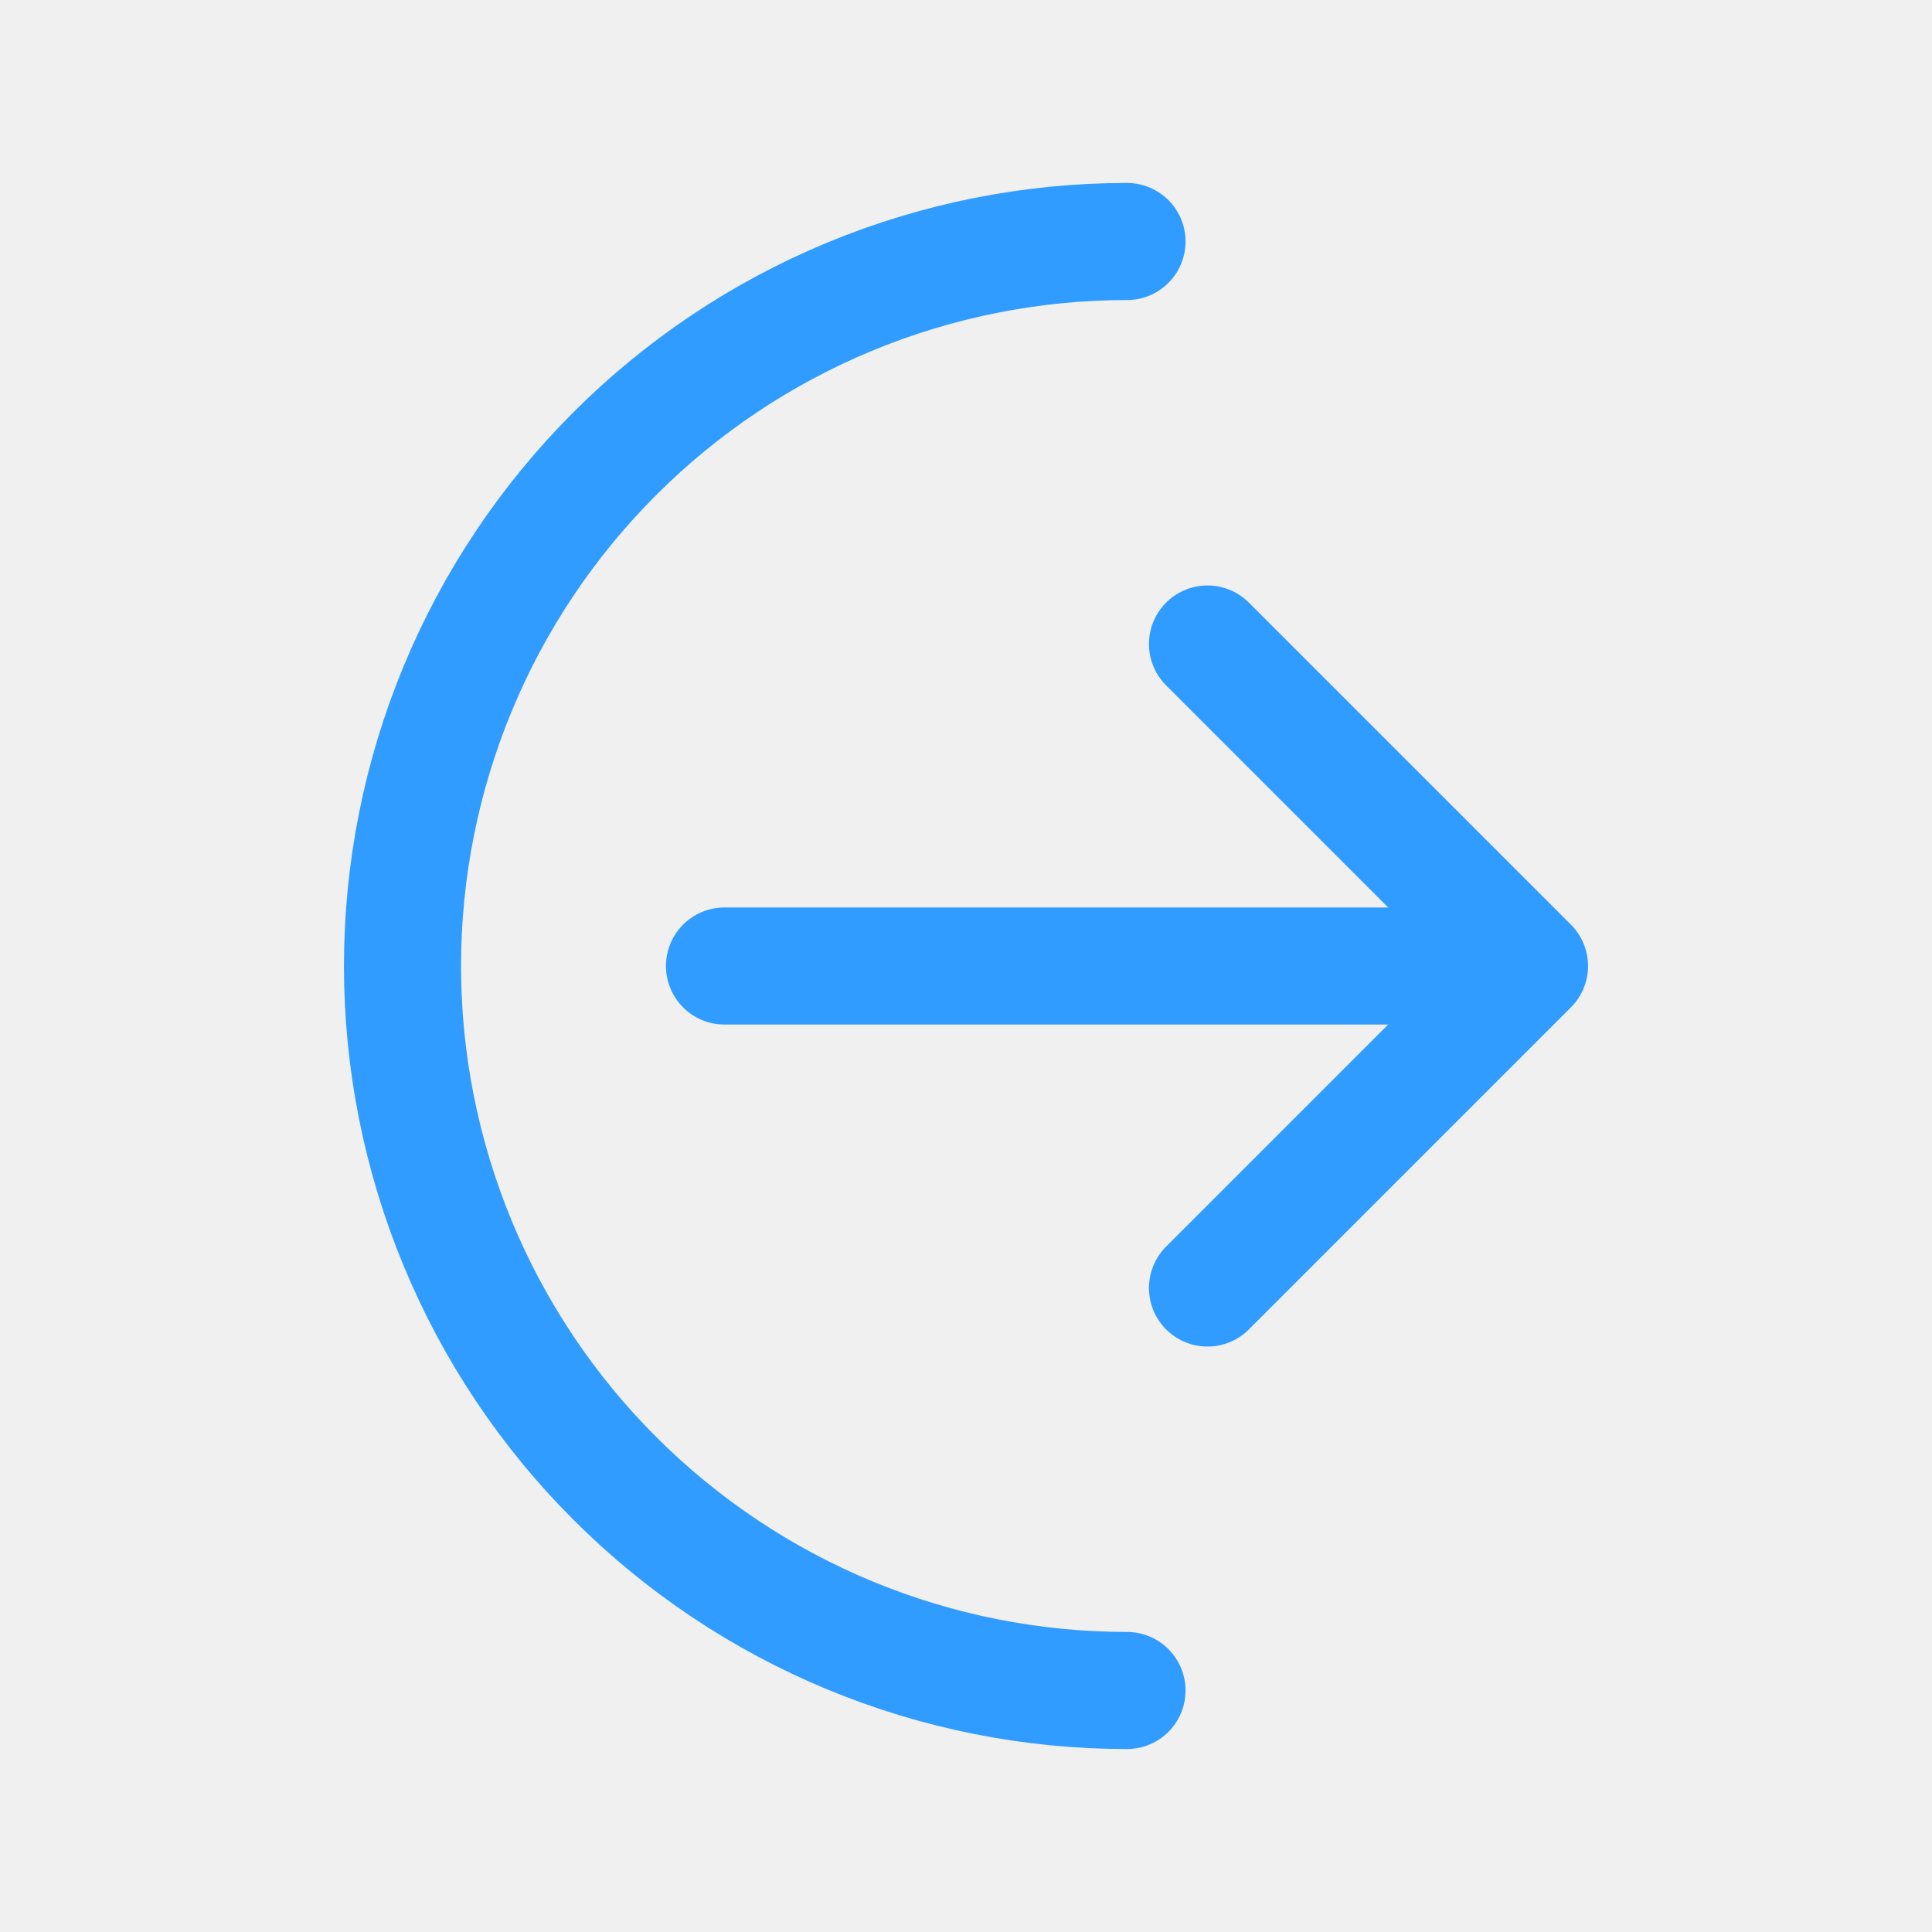
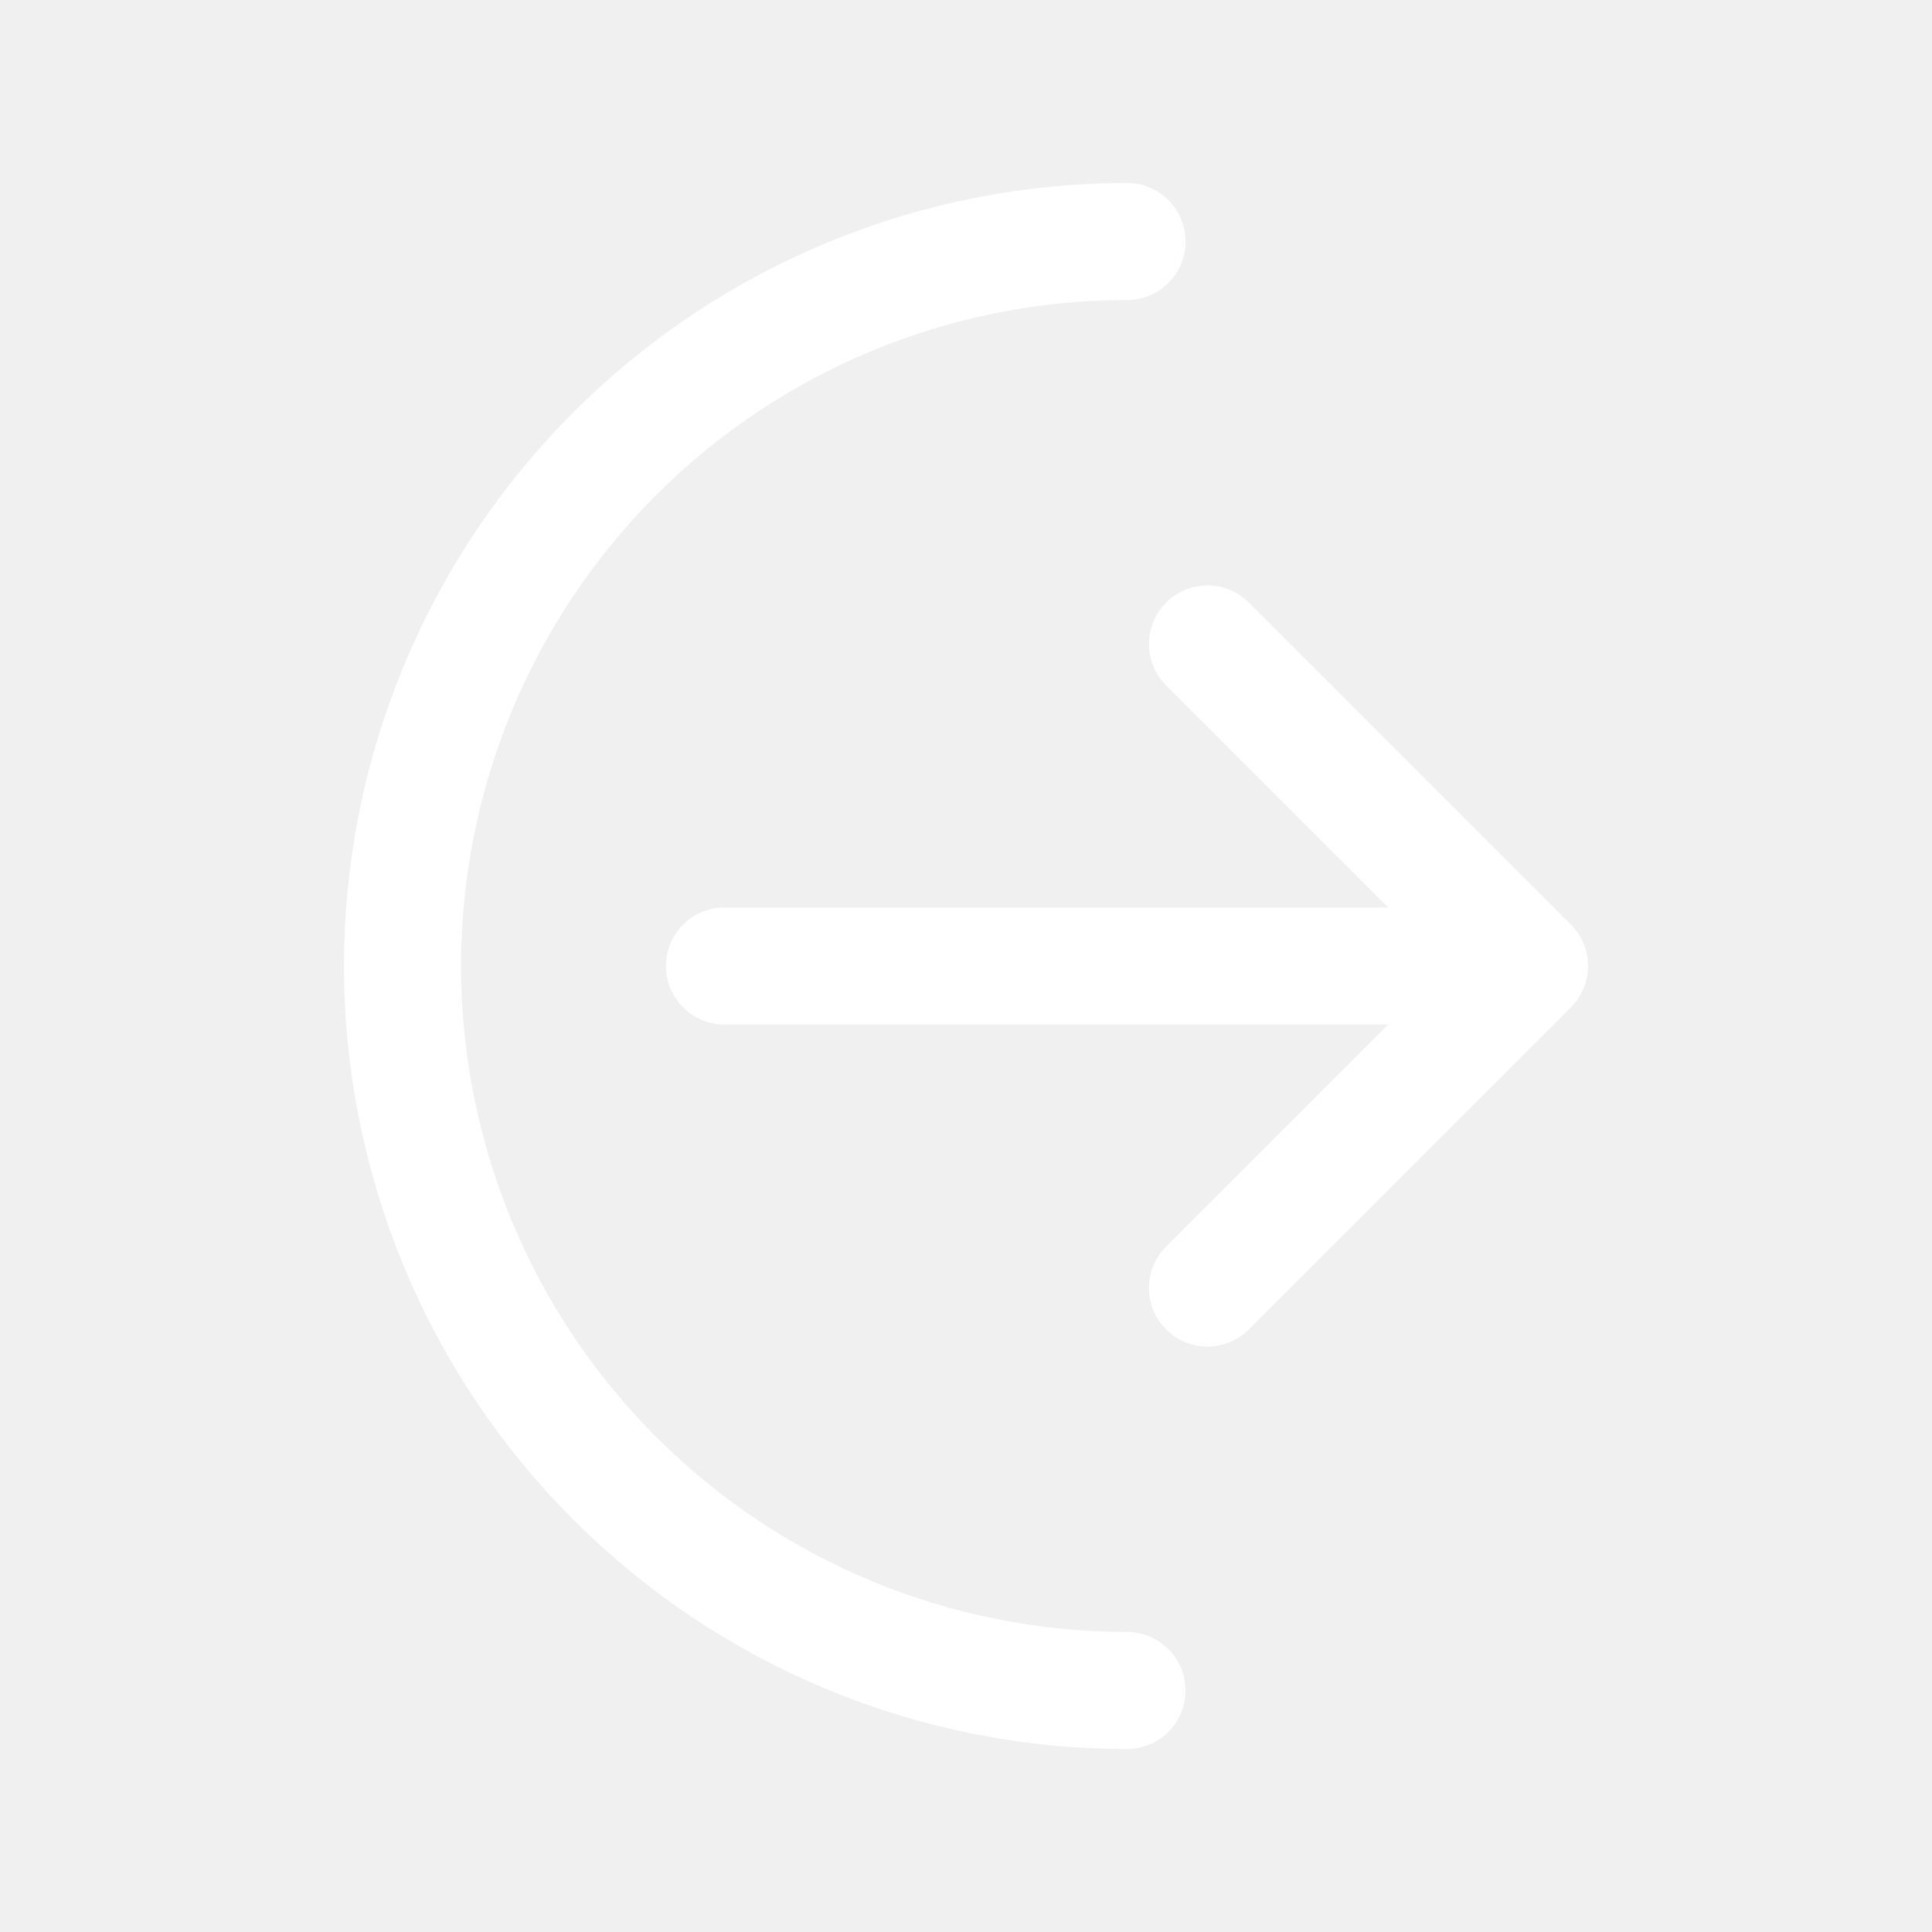
<svg xmlns="http://www.w3.org/2000/svg" width="33" height="33" viewBox="0 0 33 33" fill="none">
-   <path d="M26.125 16.5L20.625 11M26.125 16.5L20.625 22M26.125 16.5H12.375M19.25 28.875C17.625 28.875 16.016 28.555 14.514 27.933C13.013 27.311 11.649 26.4 10.5 25.25C9.35 24.101 8.439 22.737 7.817 21.236C7.195 19.734 6.875 18.125 6.875 16.5C6.875 14.875 7.195 13.266 7.817 11.764C8.439 10.263 9.35 8.899 10.5 7.75C11.649 6.6 13.013 5.689 14.514 5.067C16.016 4.445 17.625 4.125 19.25 4.125" stroke="#309CFF" stroke-width="2" stroke-linecap="round" stroke-linejoin="round" />
+   <path d="M26.125 16.5L20.625 11M26.125 16.5L20.625 22M26.125 16.5H12.375M19.25 28.875C17.625 28.875 16.016 28.555 14.514 27.933C13.013 27.311 11.649 26.4 10.5 25.25C9.35 24.101 8.439 22.737 7.817 21.236C7.195 19.734 6.875 18.125 6.875 16.5C6.875 14.875 7.195 13.266 7.817 11.764C8.439 10.263 9.35 8.899 10.5 7.75C11.649 6.6 13.013 5.689 14.514 5.067C16.016 4.445 17.625 4.125 19.25 4.125" stroke="#ffffff" stroke-width="2" stroke-linecap="round" stroke-linejoin="round" />
</svg>
